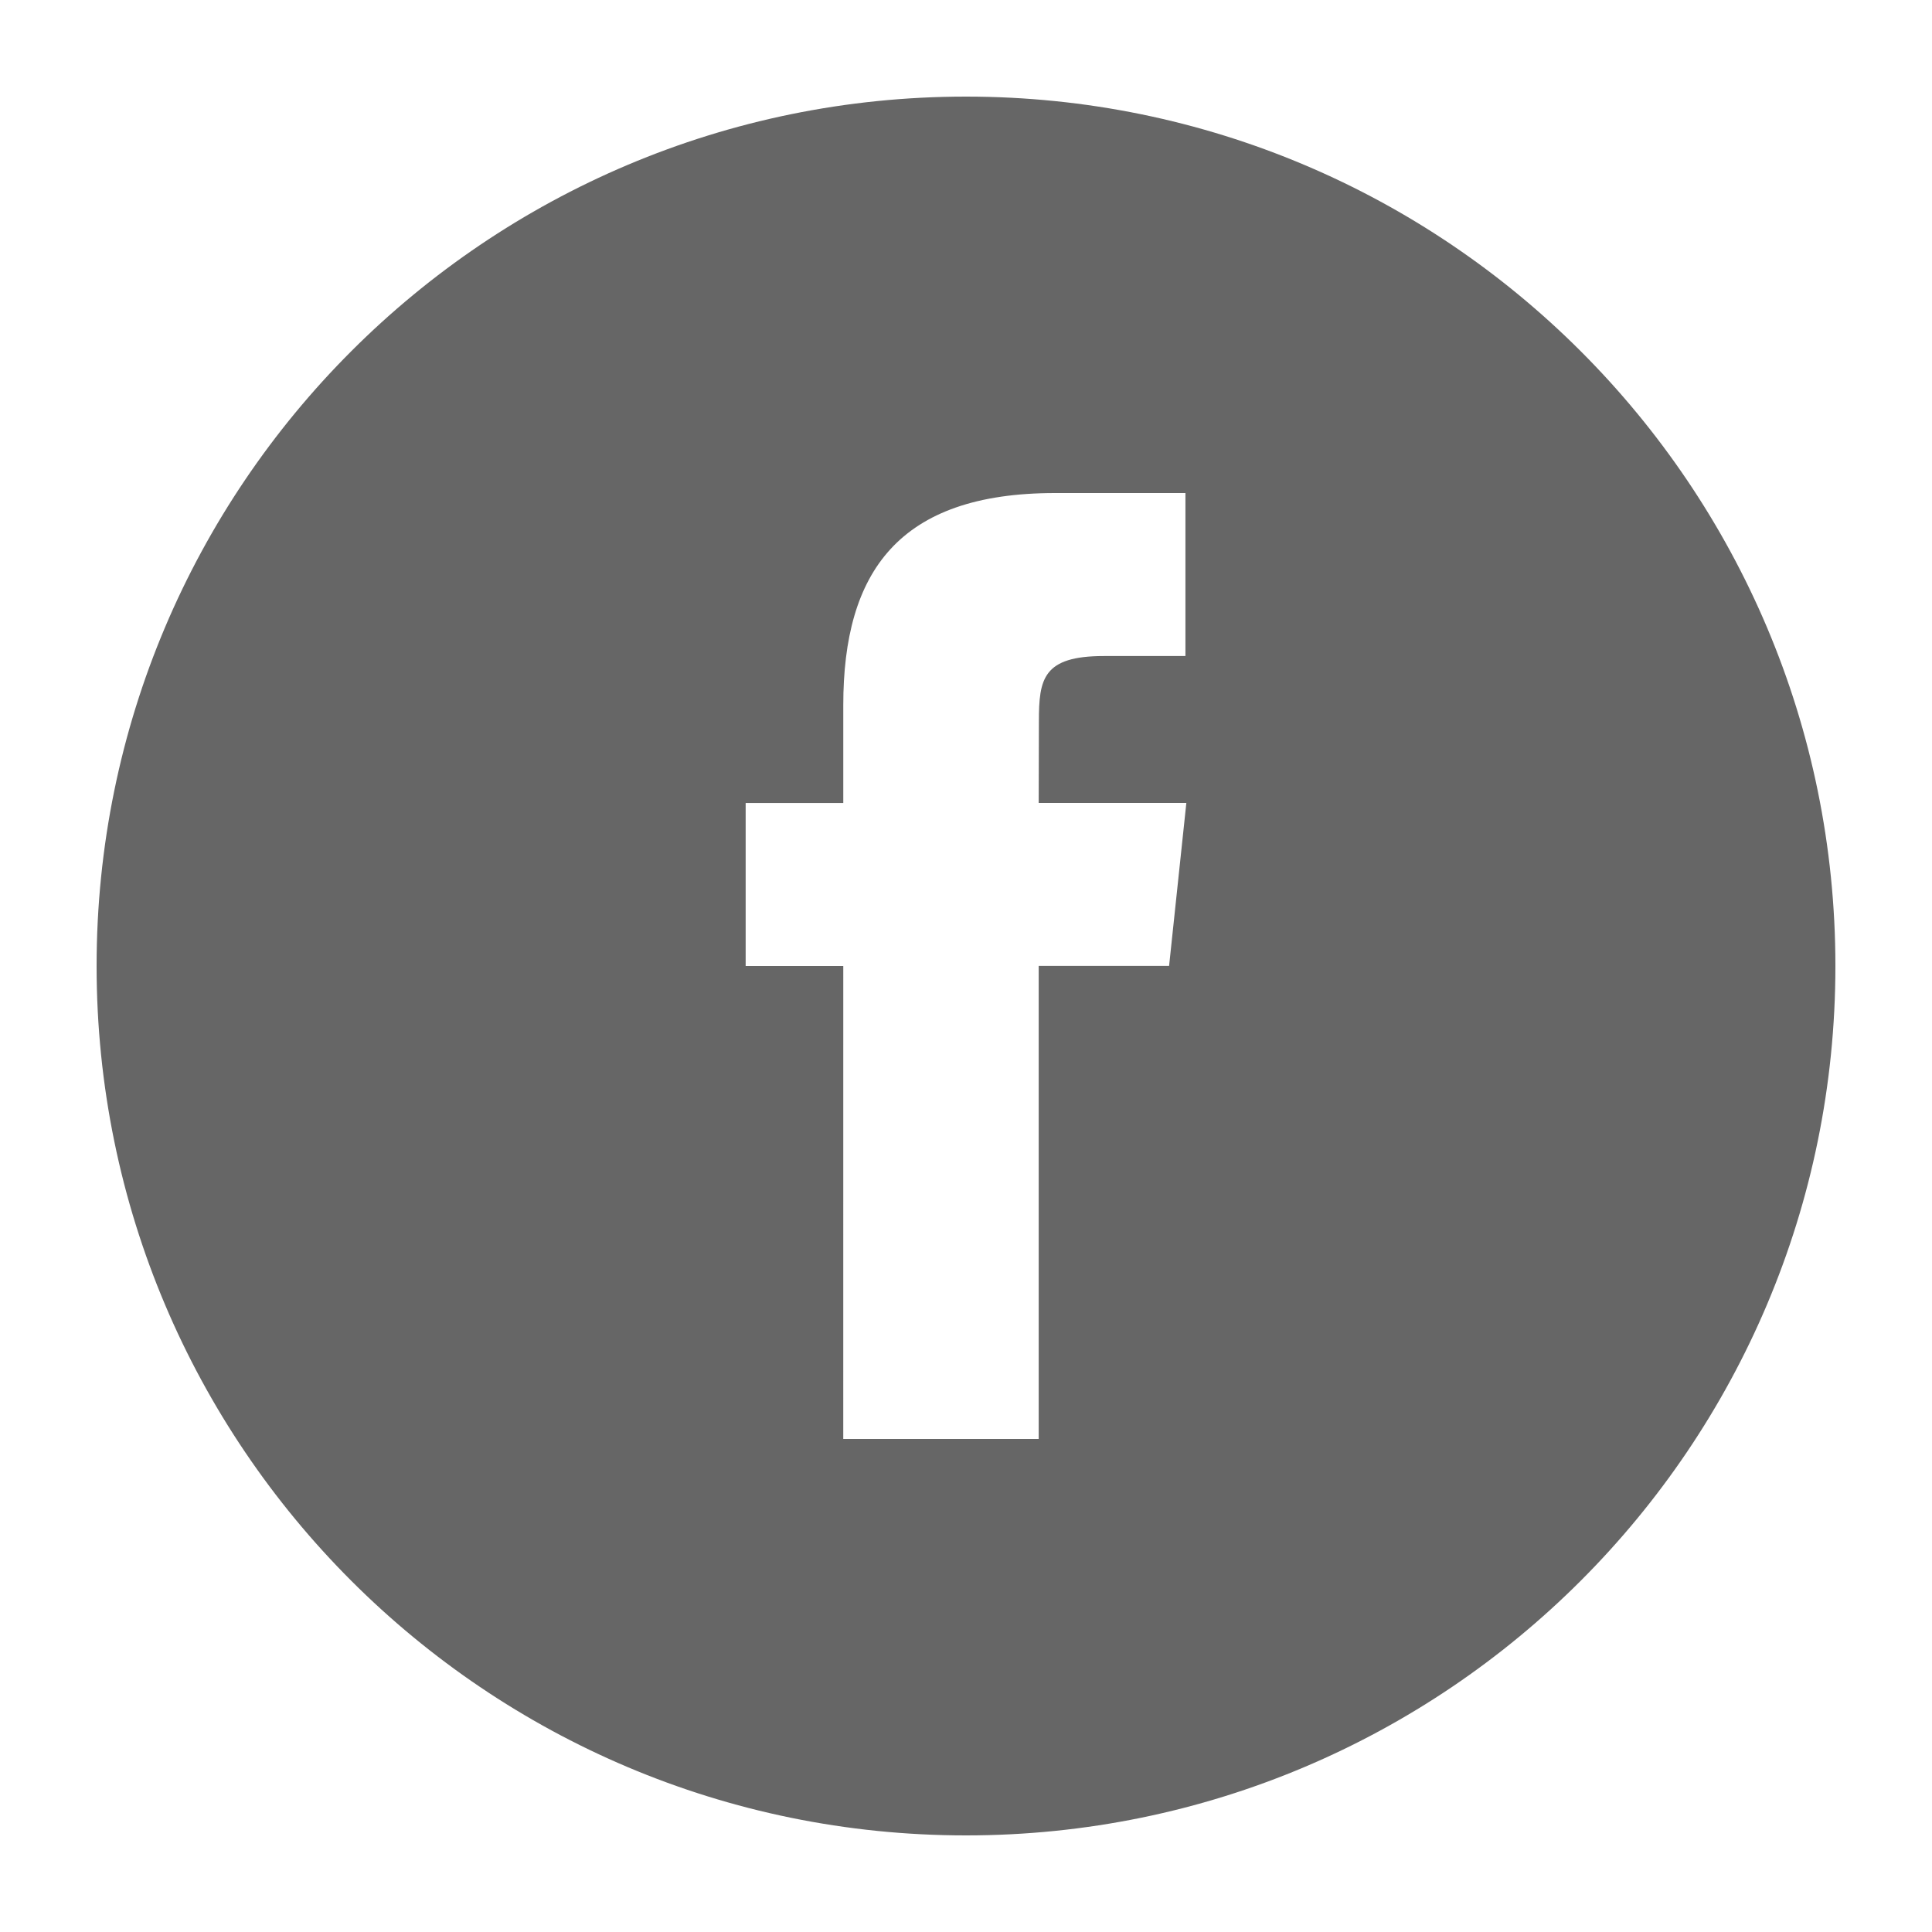
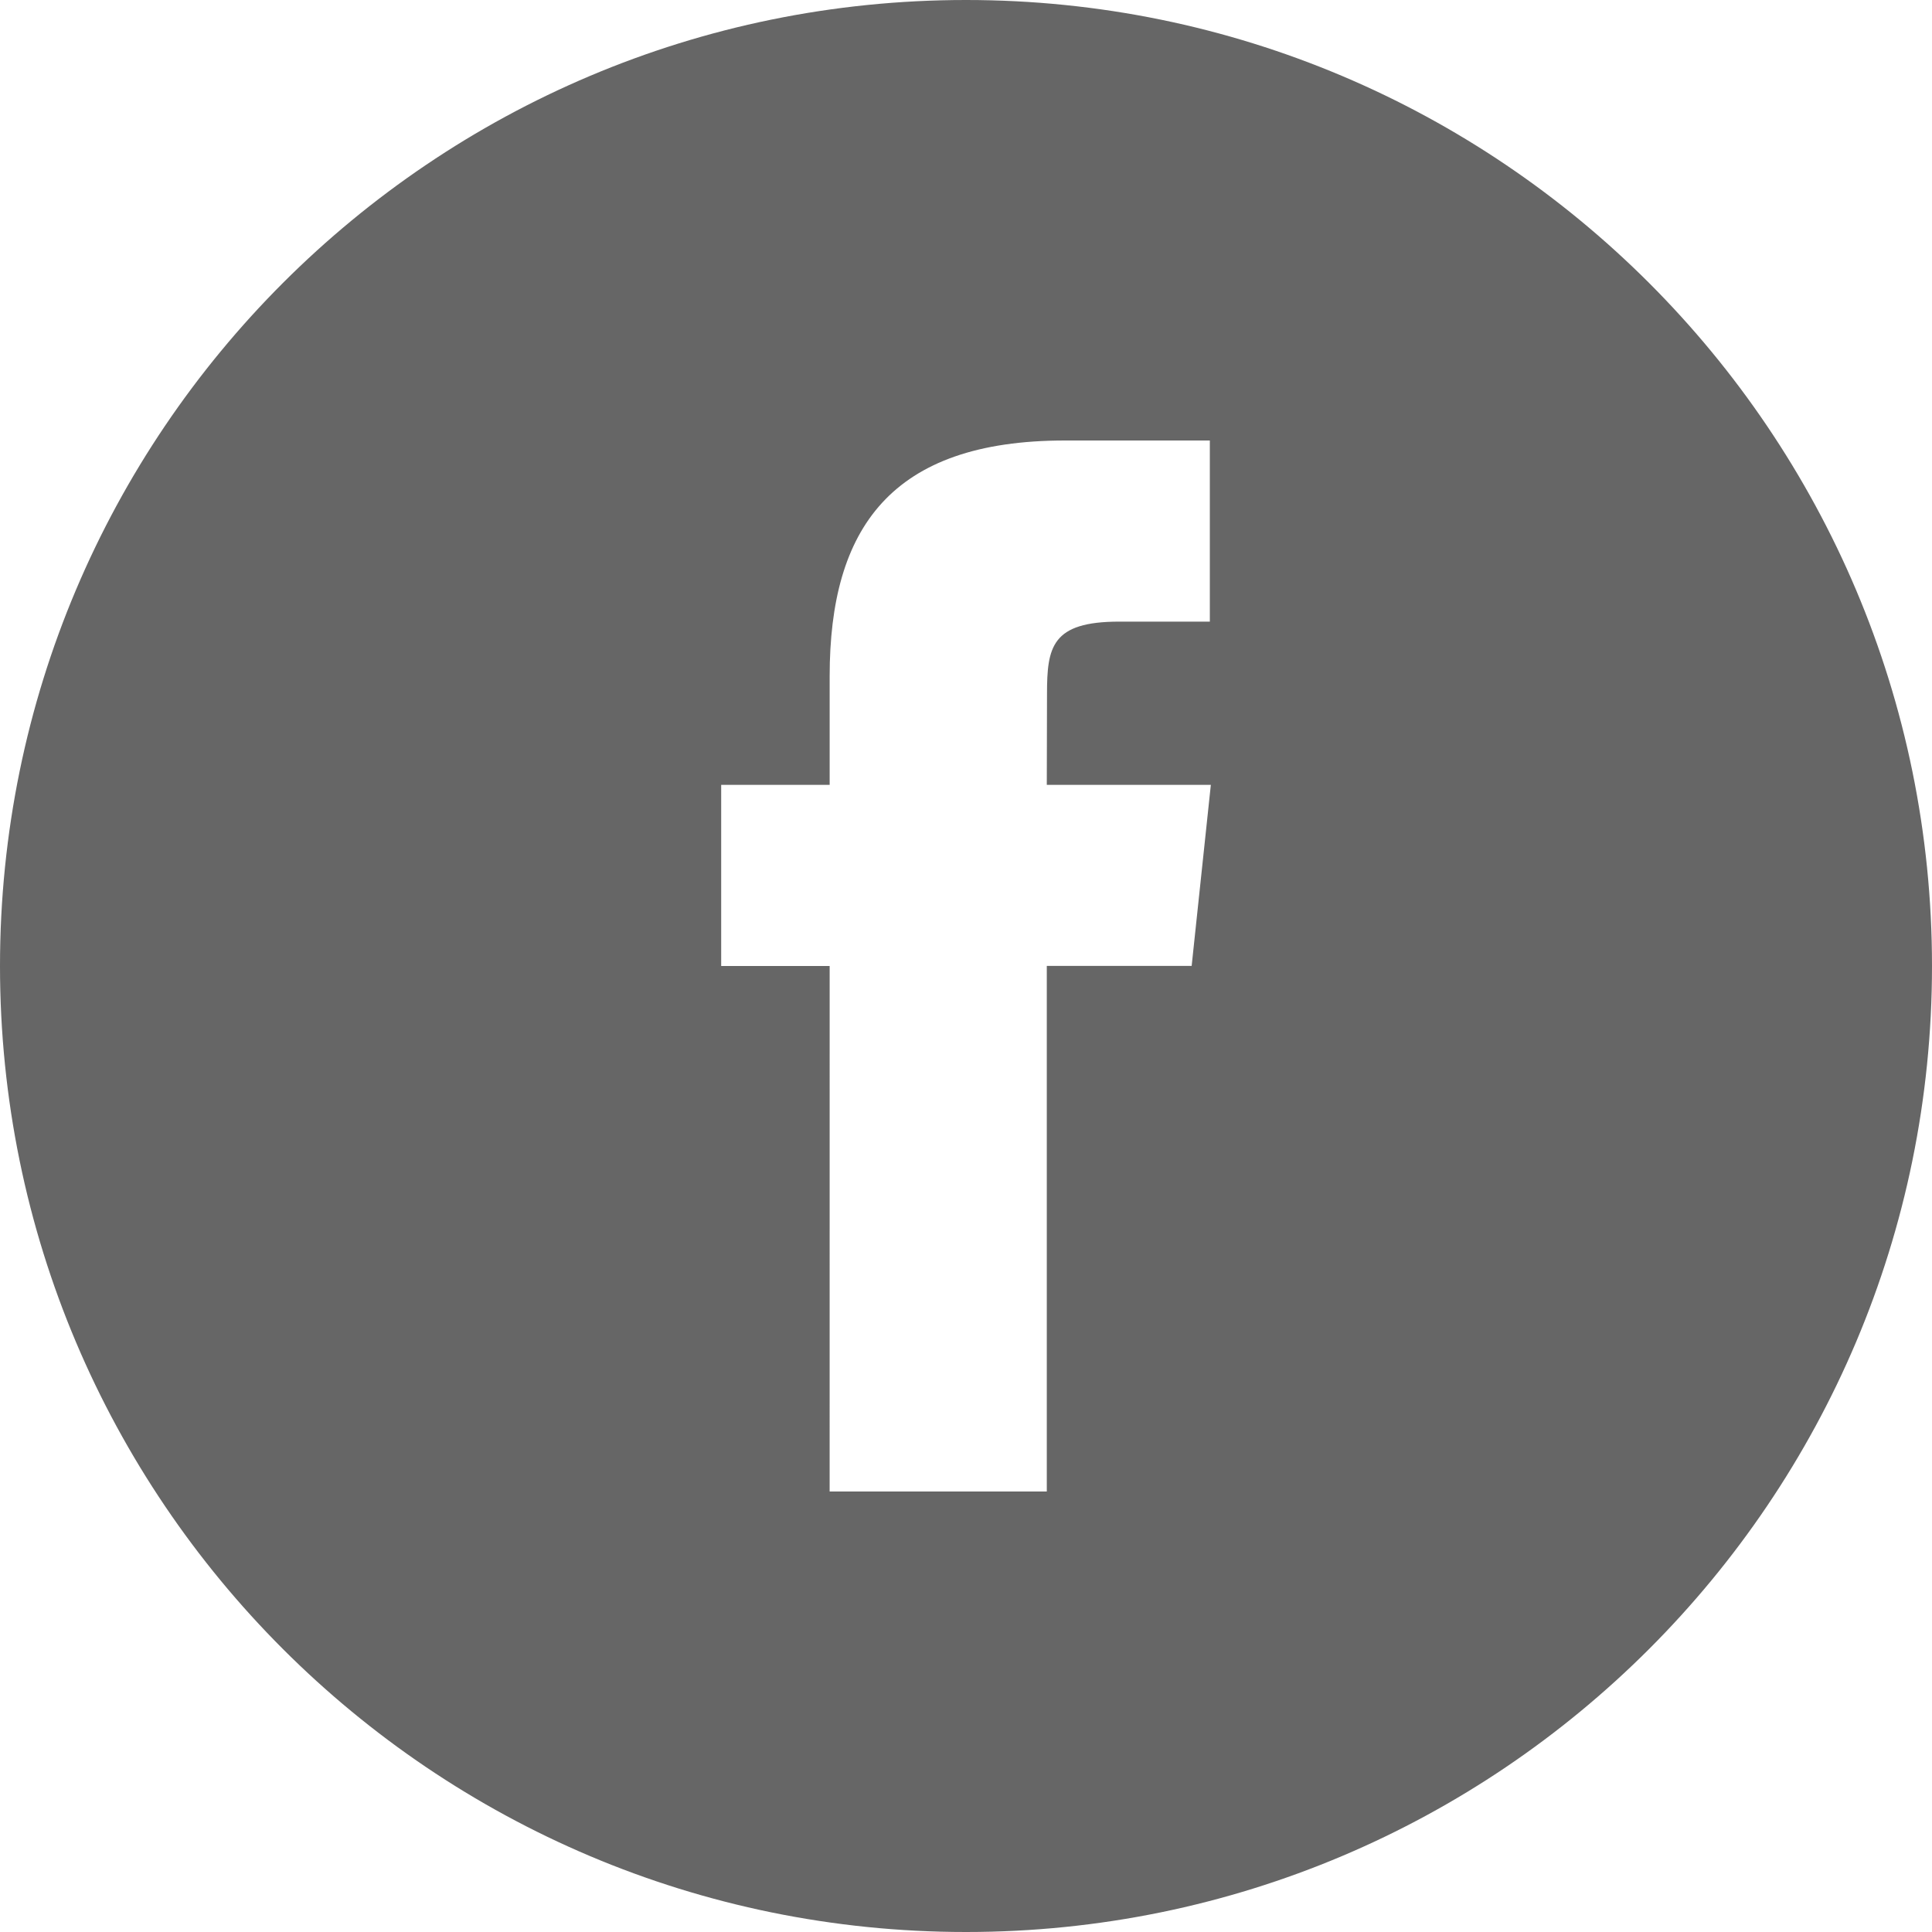
<svg xmlns="http://www.w3.org/2000/svg" version="1.1" id="Layer_1" x="0px" y="0px" width="100px" height="100px" viewBox="-16.5 -16.5 100 100" enable-background="new -16.5 -16.5 100 100" xml:space="preserve">
-   <path fill="#666666" d="M27.147,57.98h10.116V33.496h6.749l0.893-8.435h-7.642l0.01-4.225c0-2.2,0.211-3.38,3.366-3.38h4.219V9.02  h-6.75c-8.107,0-10.96,4.094-10.96,10.976v5.066h-5.053v8.438h5.053L27.147,57.98L27.147,57.98z M33.5,78.5  c-24.852,0-45-20.148-45-45c0-24.854,20.148-45,45-45s45,20.146,45,45C78.5,58.352,58.352,78.5,33.5,78.5z" />
+   <path fill="#666666" d="M26.442,60.7h11.24V33.496h7.498l0.993-9.372h-8.491l0.011-4.694c0-2.444,0.234-3.755,3.74-3.755h4.688V6.3  h-7.5c-9.008,0-12.178,4.548-12.178,12.195v5.629h-5.615v9.375h5.615L26.442,60.7L26.442,60.7z M33.5,83.5  c-27.613,0-50-22.387-50-50c0-27.615,22.387-50,50-50c27.613,0,50,22.385,50,50C83.5,61.113,61.113,83.5,33.5,83.5z" />
</svg>
